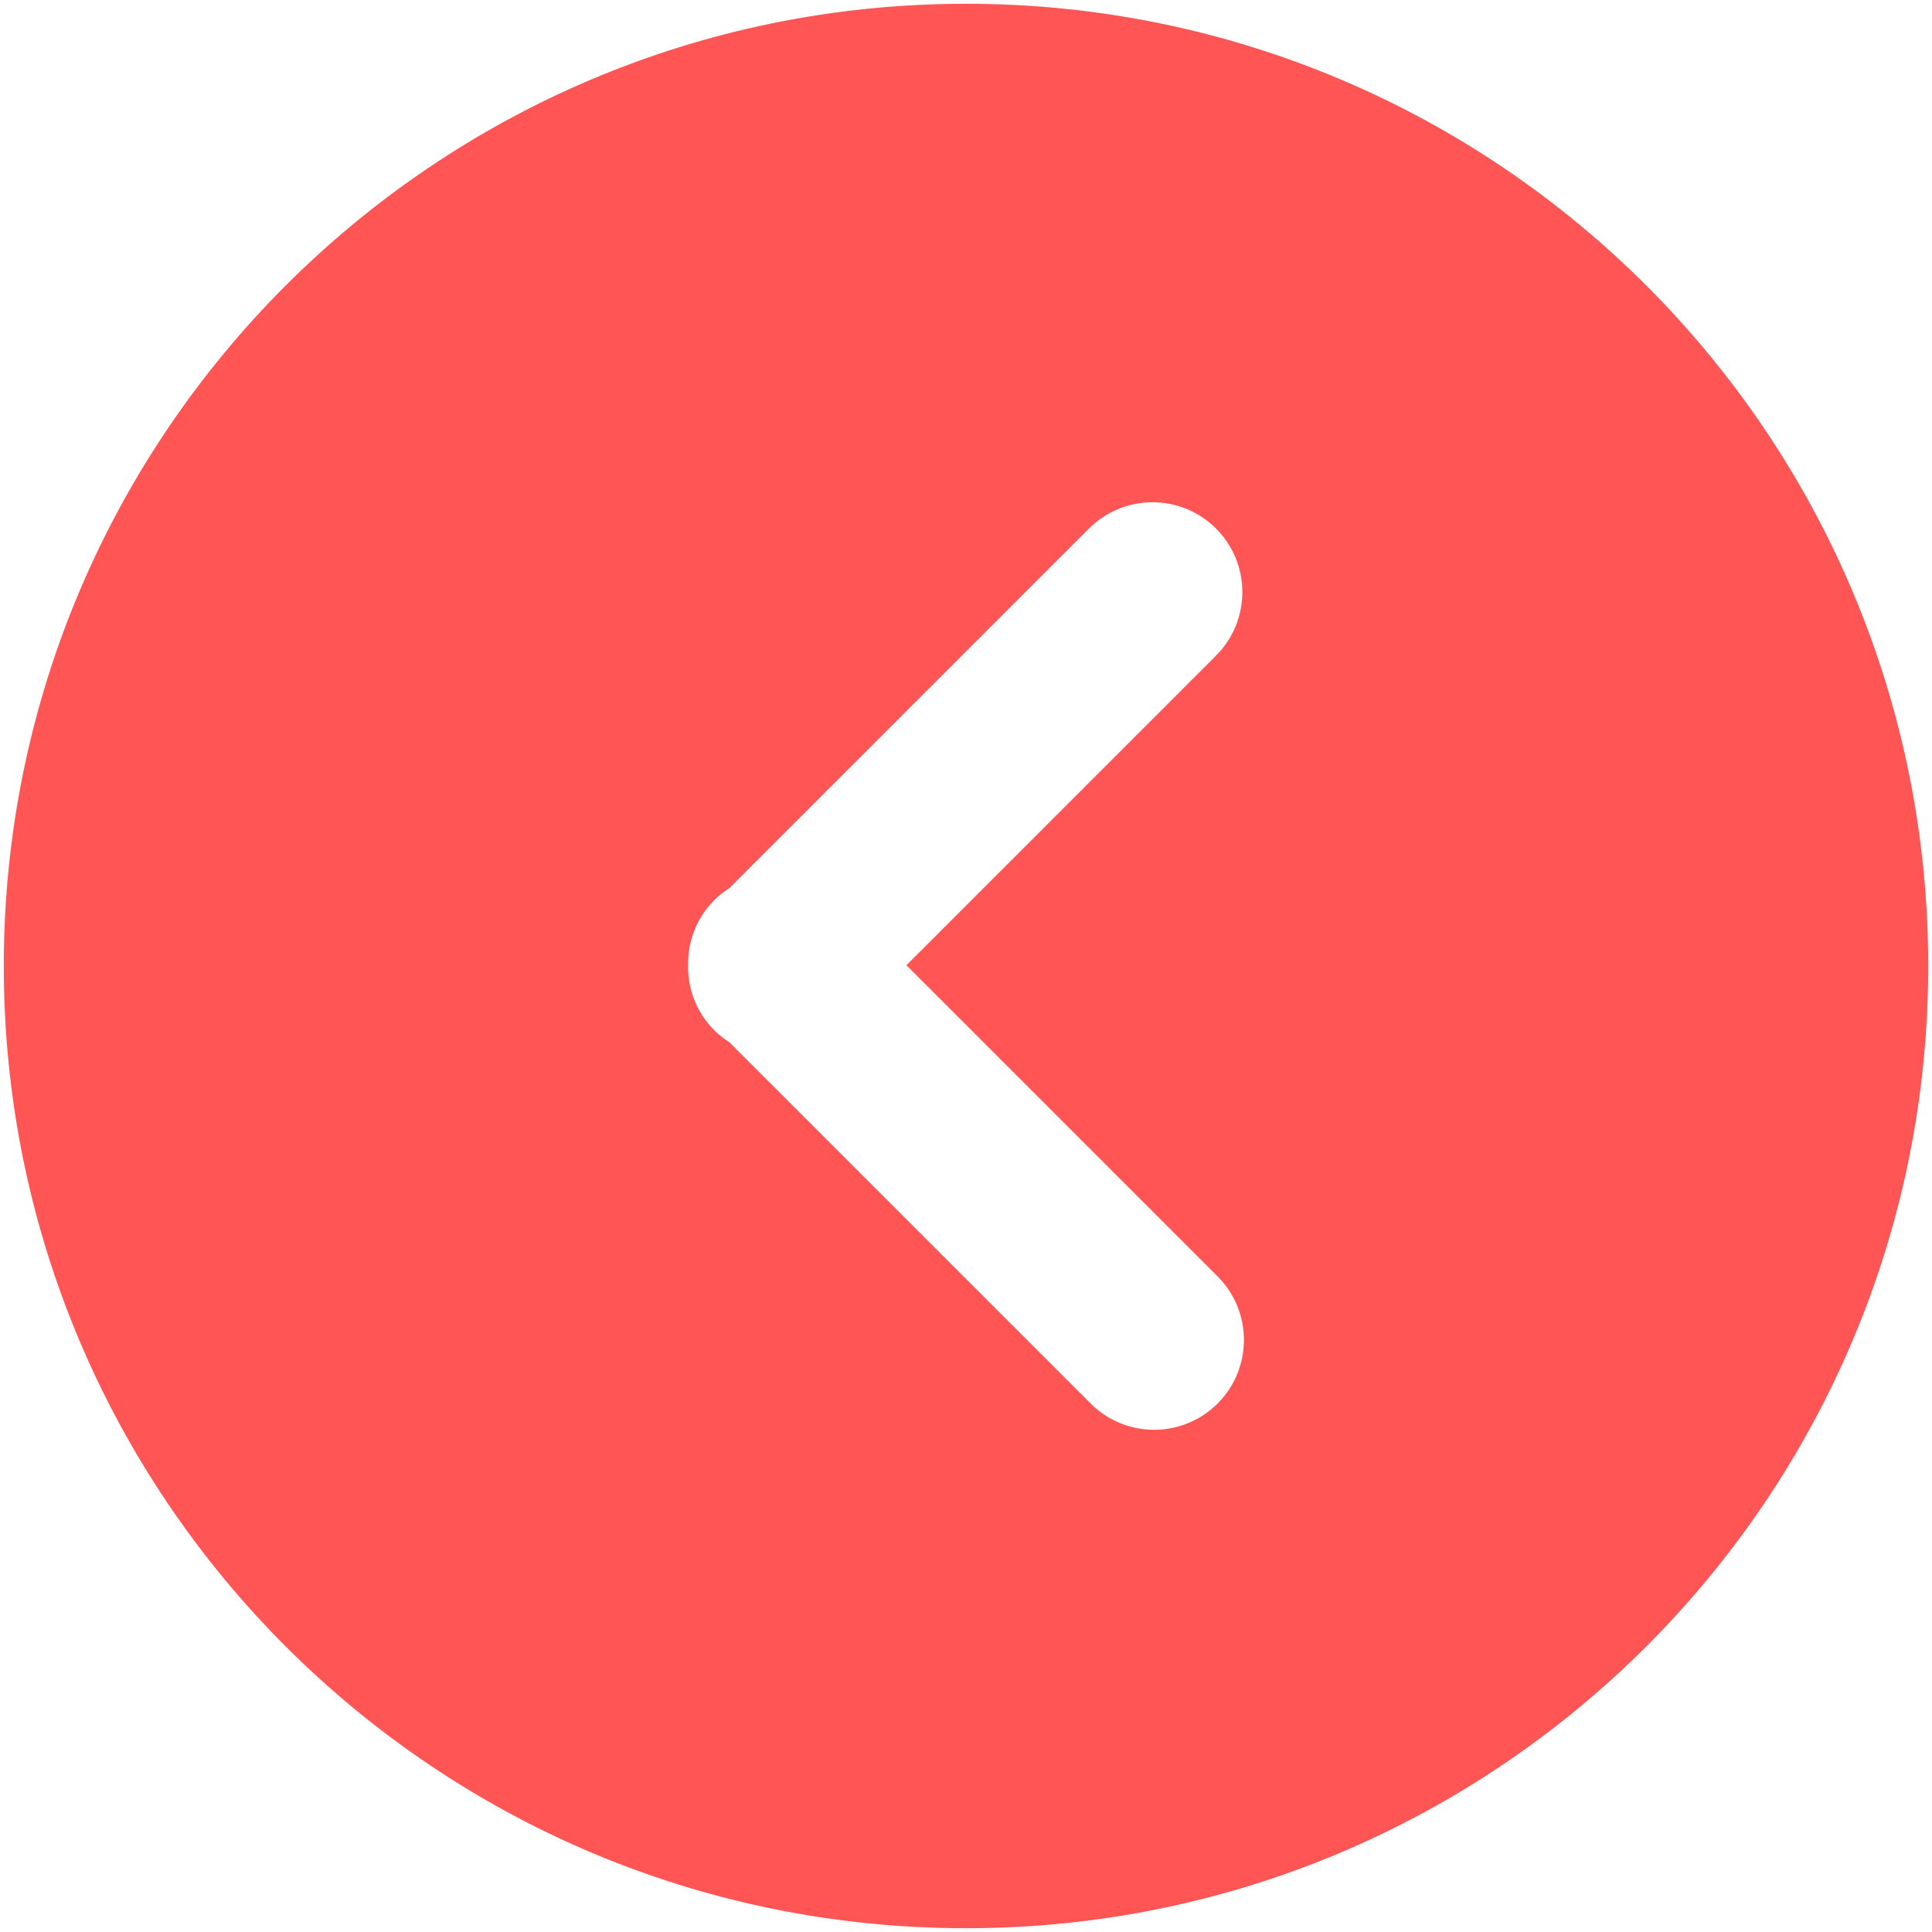
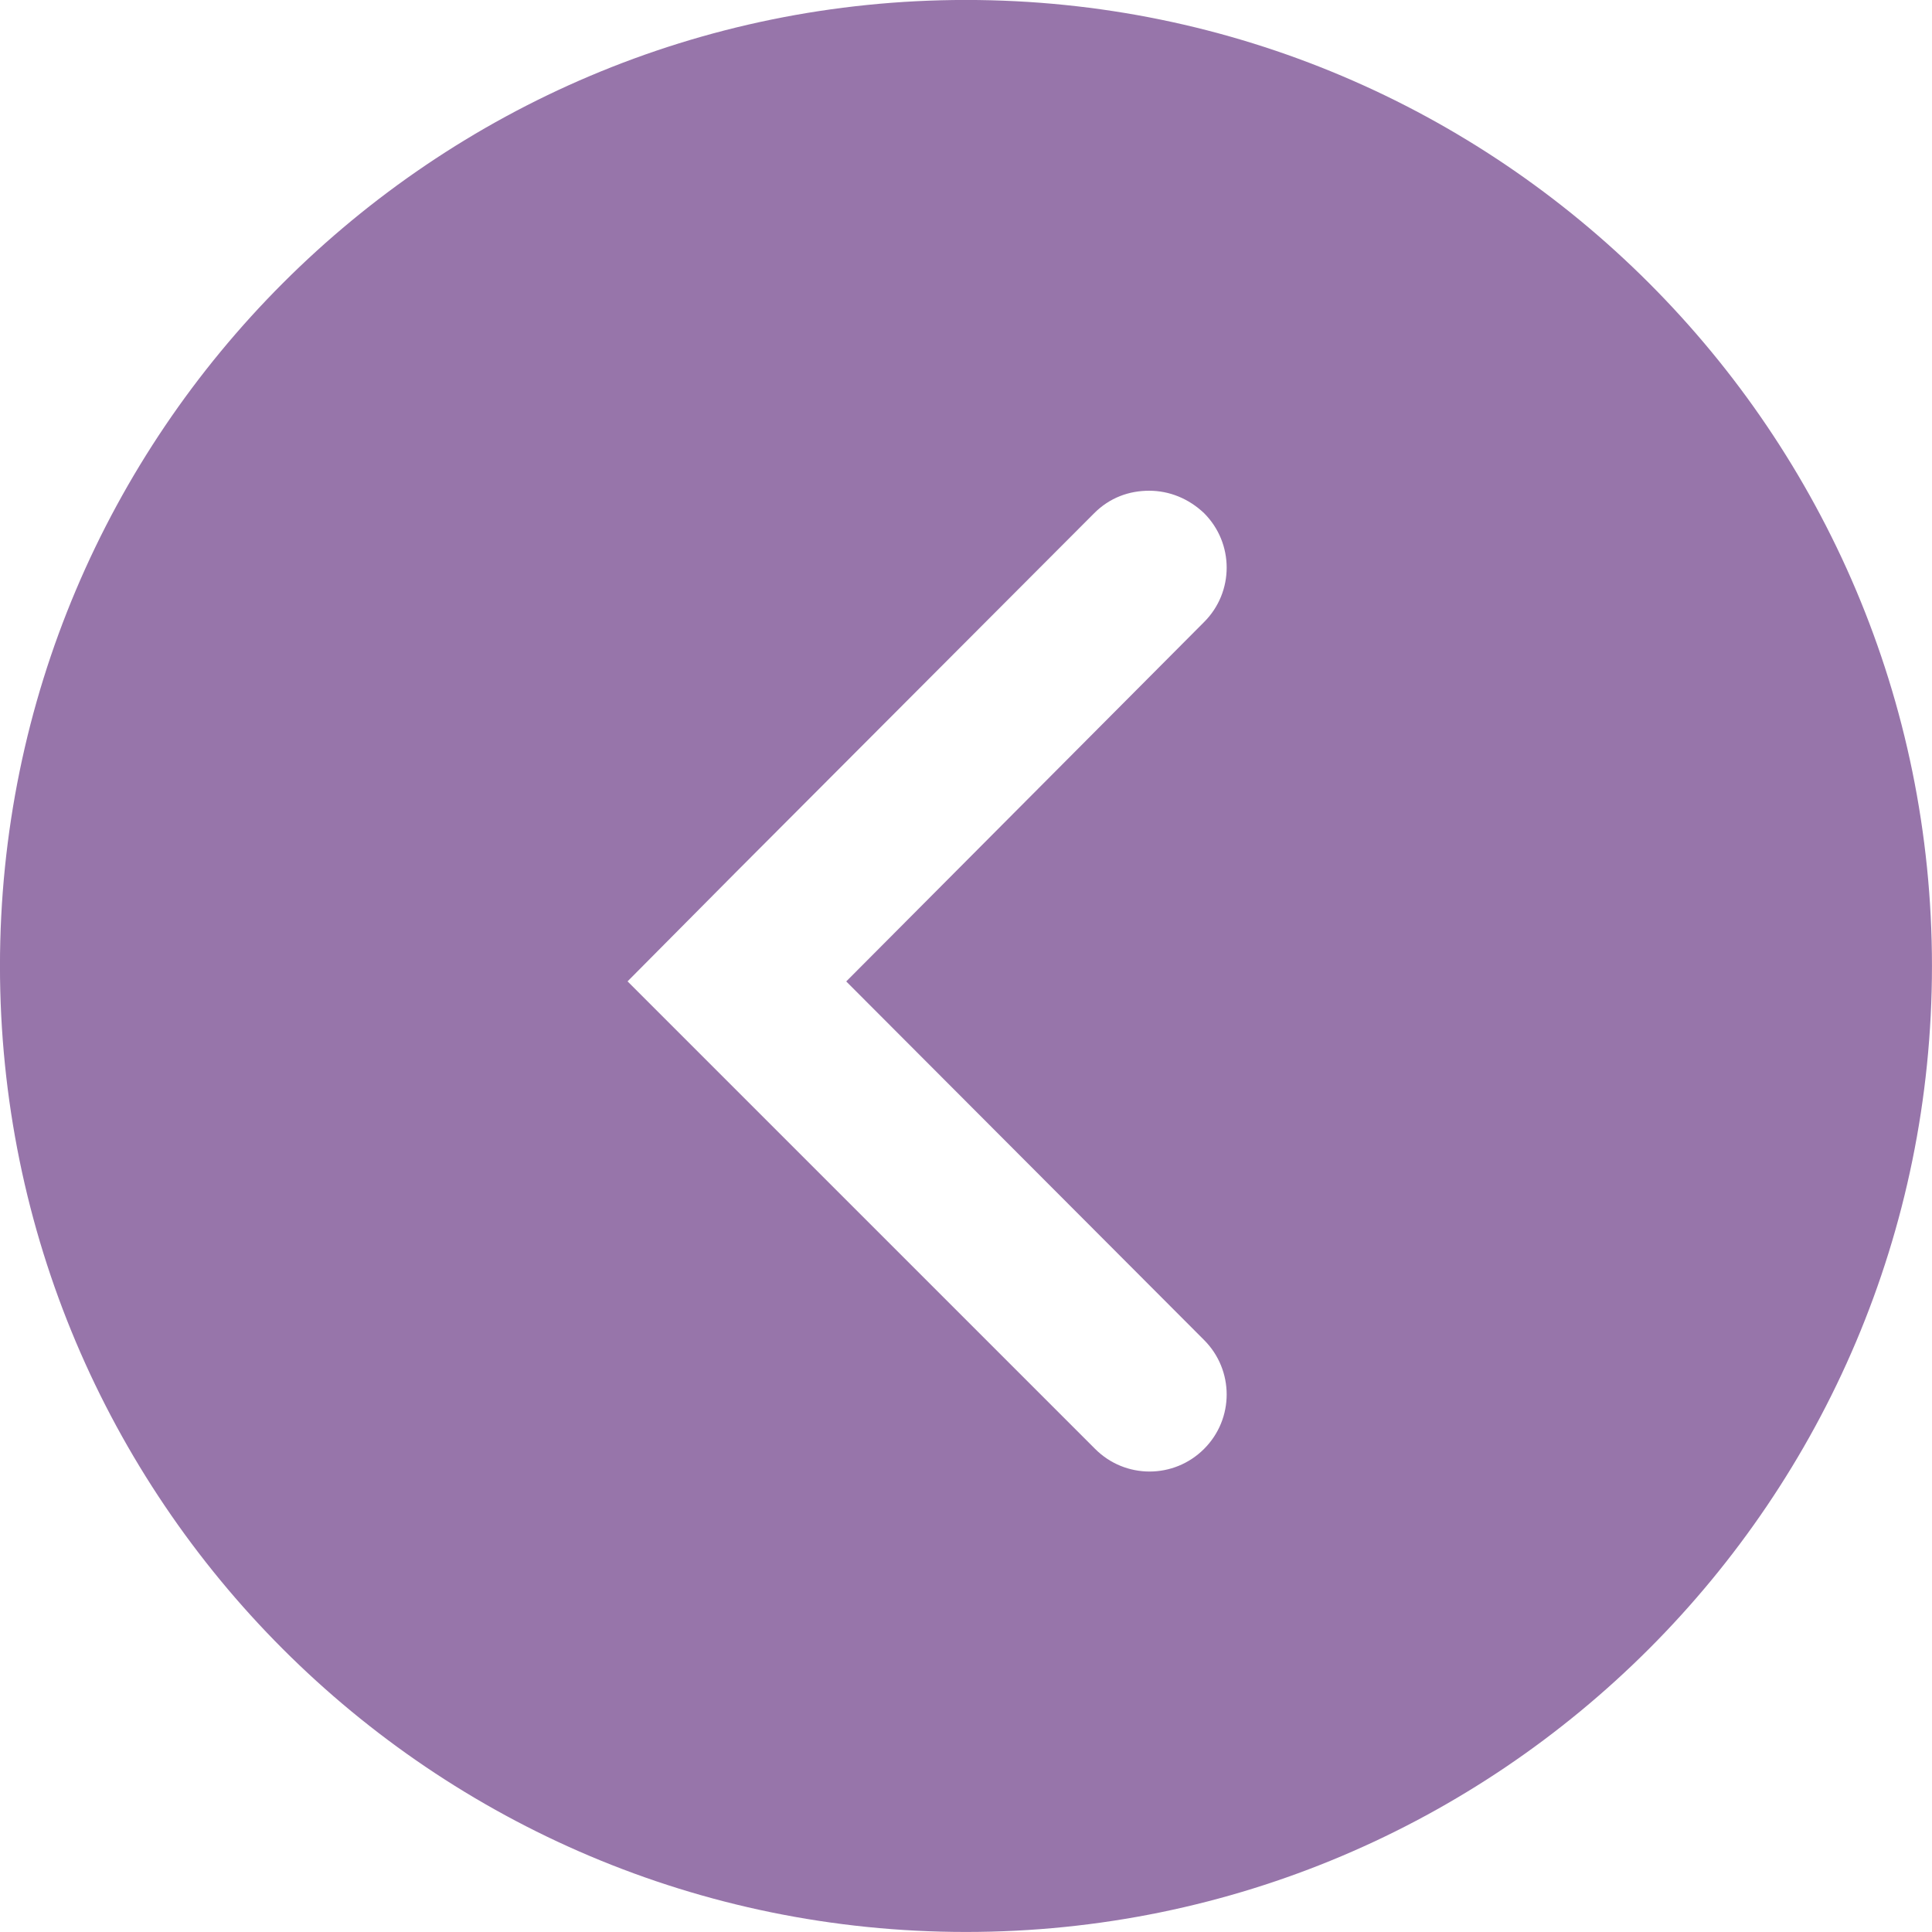
- <svg xmlns="http://www.w3.org/2000/svg" version="1.1" x="0px" y="0px" viewBox="0 0 512 512" enable-background="new 0 0 512 512" xml:space="preserve" id="svg8">
-   <defs id="defs12" />
-   <g id="g6" style="fill:#ff5555">
-     <g id="g4" style="fill:#ff5555">
-       <path d="M 255.997,1 C 115.169,1 1.002,115.169 1.002,255.997 1.002,396.821 115.167,511 255.994,511 396.821,511 510.998,396.821 510.998,255.997 510.998,115.169 396.822,1 255.997,1 Z m 66.684,370.94 c -4.651,4.648 -10.746,6.972 -16.833,6.972 -6.089,0 -12.187,-2.324 -16.833,-6.975 l -95.701,-95.695 c -1.425,-0.913 -2.786,-1.962 -4.026,-3.206 -4.753,-4.758 -7.046,-11.014 -6.931,-17.245 -0.111,-6.234 2.178,-12.495 6.931,-17.248 1.248,-1.243 2.601,-2.293 4.026,-3.206 l 95.272,-95.272 c 9.299,-9.29 24.378,-9.294 33.673,0.005 9.299,9.294 9.299,24.369 0,33.673 l -82.05,82.05 82.473,82.476 c 9.296,9.296 9.296,24.372 -0.001,33.671 z" id="path2" style="fill:#ff5555" />
-     </g>
+ <svg xmlns="http://www.w3.org/2000/svg" id="svg1507" version="1.1" viewBox="0 0 26.462 26.462" height="26.462mm" width="26.462mm">
+   <defs id="defs1501" />
+   <g transform="translate(34.39756,-211.9536)" id="layer1">
+     <path class="fleche_gauche" style="fill:#9775aa;fill-opacity:1;stroke-width:0.106" id="path2" d="m -21.167,238.415 c 7.303,0 13.231,-5.927 13.231,-13.231 0,-7.303 -5.927,-13.231 -13.231,-13.231 -7.303,0 -13.231,5.927 -13.231,13.231 0,7.303 5.917,13.231 13.231,13.231 z m -3.144,-14.522 4.901,-4.911 c 0.212,-0.212 0.476,-0.307 0.752,-0.307 0.275,0 0.54,0.106 0.752,0.307 0.413,0.413 0.413,1.08 0,1.492 l -4.901,4.922 4.901,4.911 c 0.413,0.413 0.413,1.08 0,1.492 -0.413,0.413 -1.08,0.413 -1.492,0 l -6.404,-6.404 z" />
  </g>
</svg>
